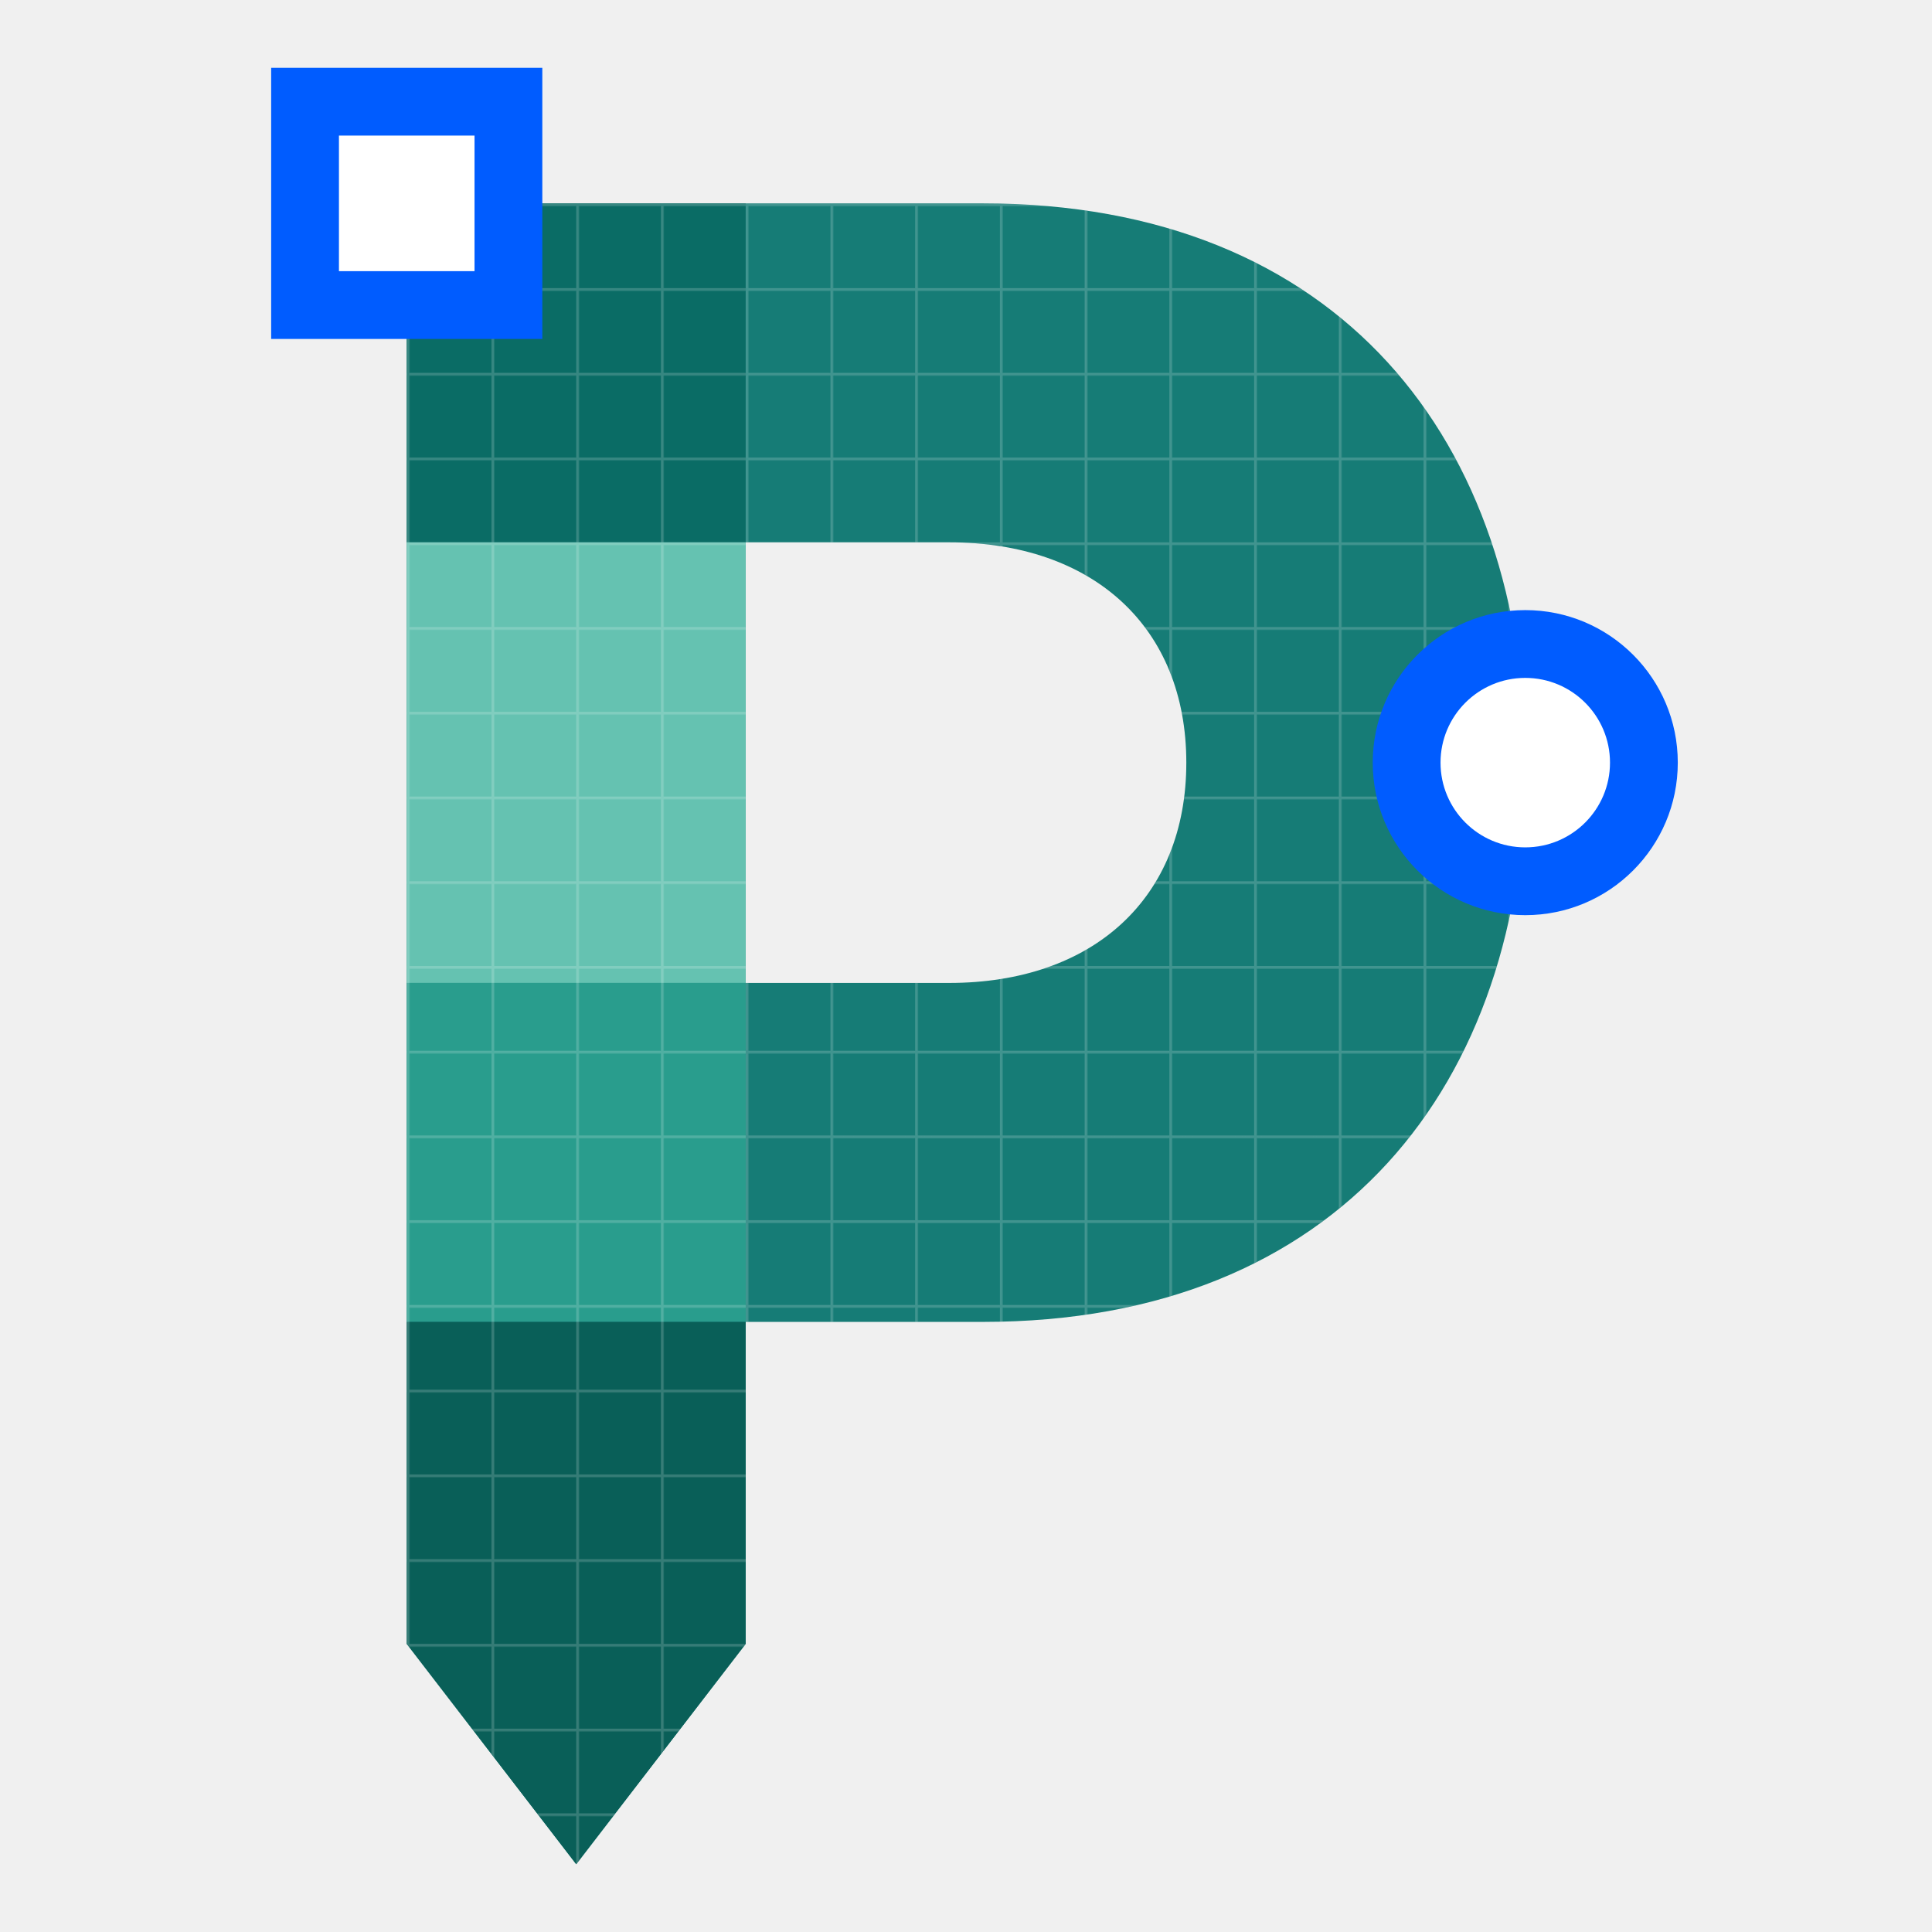
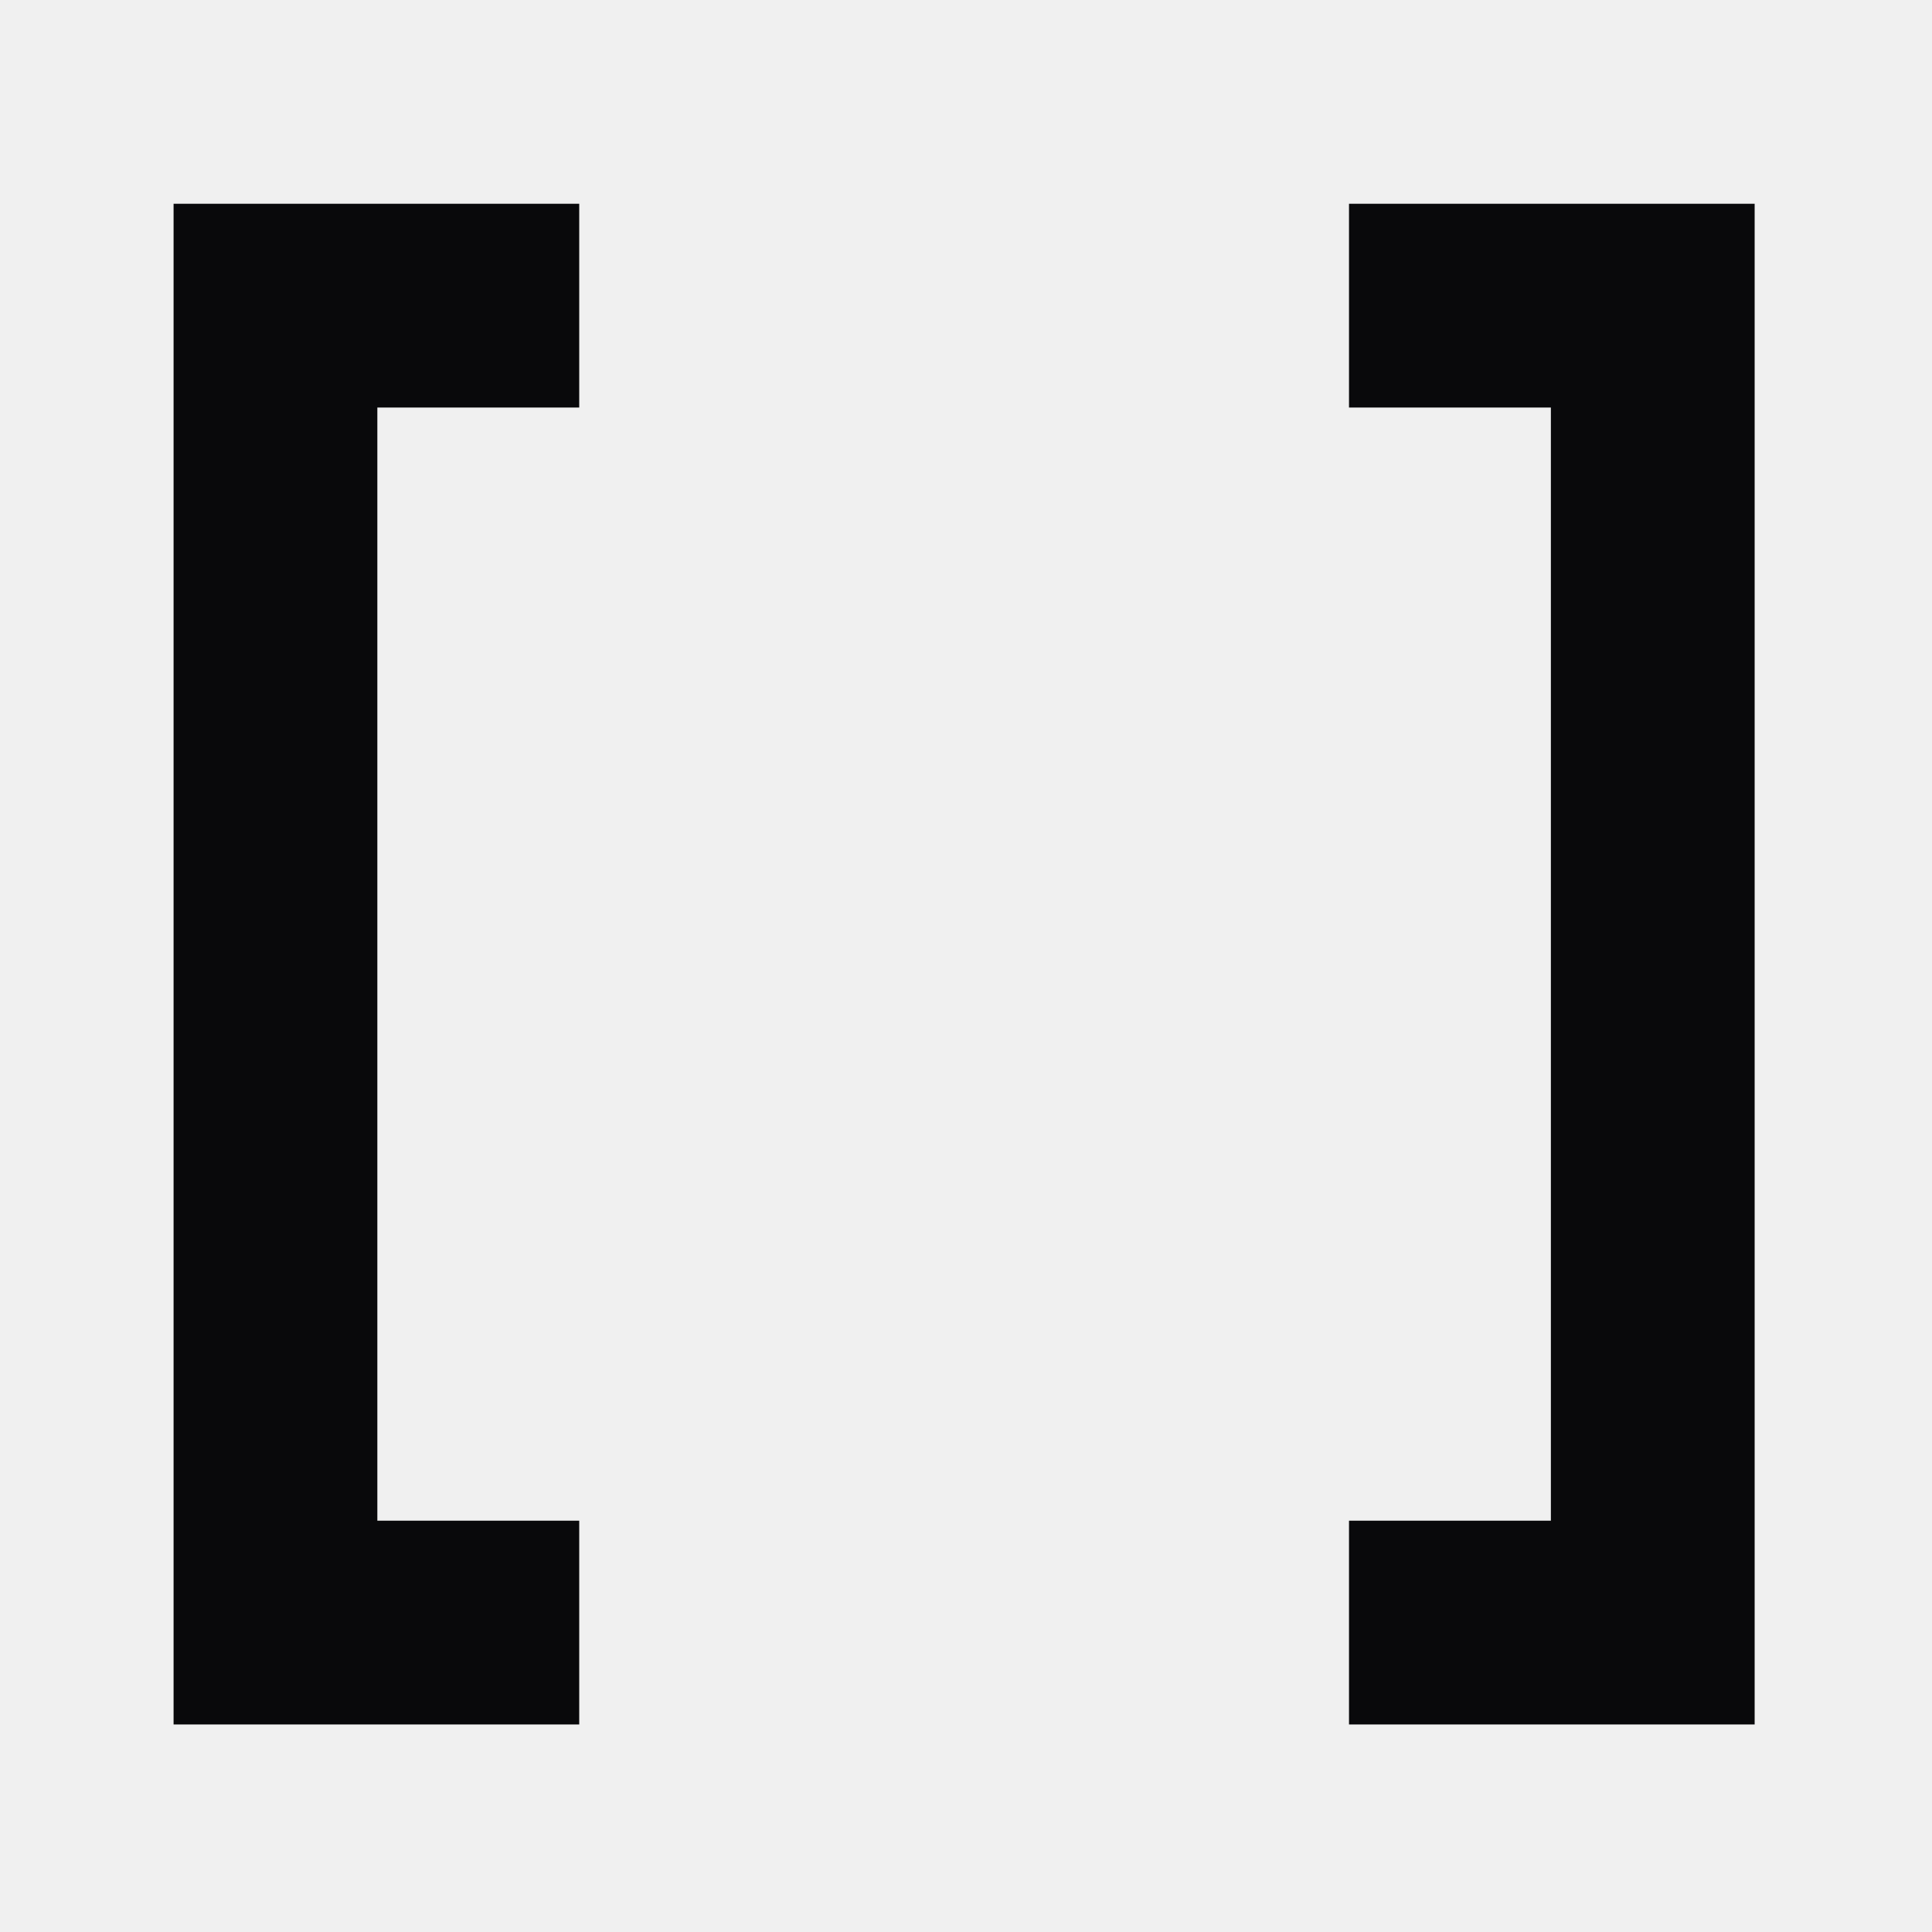
- <svg xmlns="http://www.w3.org/2000/svg" width="256" height="256" viewBox="28 28 228 228">
-   <defs>
-     <pattern id="pixel-grid" x="76" y="52" width="10" height="10" patternUnits="userSpaceOnUse">
-       <path d="M10 0H0V10" fill="none" stroke="#FFFFFF" stroke-opacity="0.18" stroke-width="0.65" />
-     </pattern>
-     <clipPath id="pencil-grid-clip">
-       <use href="#pencil-body" />
-     </clipPath>
-   </defs>
-   <path id="pencil-body" clip-rule="evenodd" data-part="body" fill="#167C76" fill-rule="evenodd" d="M76 52H144C186 52 208 80 208 118S186 184 144 184H116V222L96 248L76 222ZM116 92V144H140C157 144 168 134 168 118S157 92 140 92Z" />
-   <path data-part="upper" fill="#0A6C65" d="M76 52H116V92H76Z" />
-   <path data-part="middle" fill="#65C2B1" d="M76 92H116V144H76Z" />
-   <path data-part="lower" fill="#299D8D" d="M76 144H116V184H76Z" />
-   <path data-part="point" fill="#095F58" d="M76 184H116V222L96 248L76 222Z" />
-   <rect data-detail="grid" x="28" y="28" width="228" height="228" fill="url(#pixel-grid)" clip-path="url(#pencil-grid-clip)" />
-   <path data-part="handle" fill="#005CFF" d="M60 36H92V68H60Z" />
-   <path data-part="handle-surface" fill="#FFFFFF" d="M68 44H84V60H68Z" />
-   <path data-part="handle" fill="#005CFF" d="M226 118A18 18 0 1 1 190 118A18 18 0 1 1 226 118Z" />
-   <path data-part="handle-surface" fill="#FFFFFF" d="M218 118A10 10 0 1 1 198 118A10 10 0 1 1 218 118Z" />
+ <svg xmlns="http://www.w3.org/2000/svg" viewBox="0 0 1024 1024" fill="none">
+   <path data-part="bracket" fill="#09090b" d="M92 108H307V216H200V806H307V914H92V108ZM930 108H715V216H822V806H715V914H930V108Z" />
</svg>
